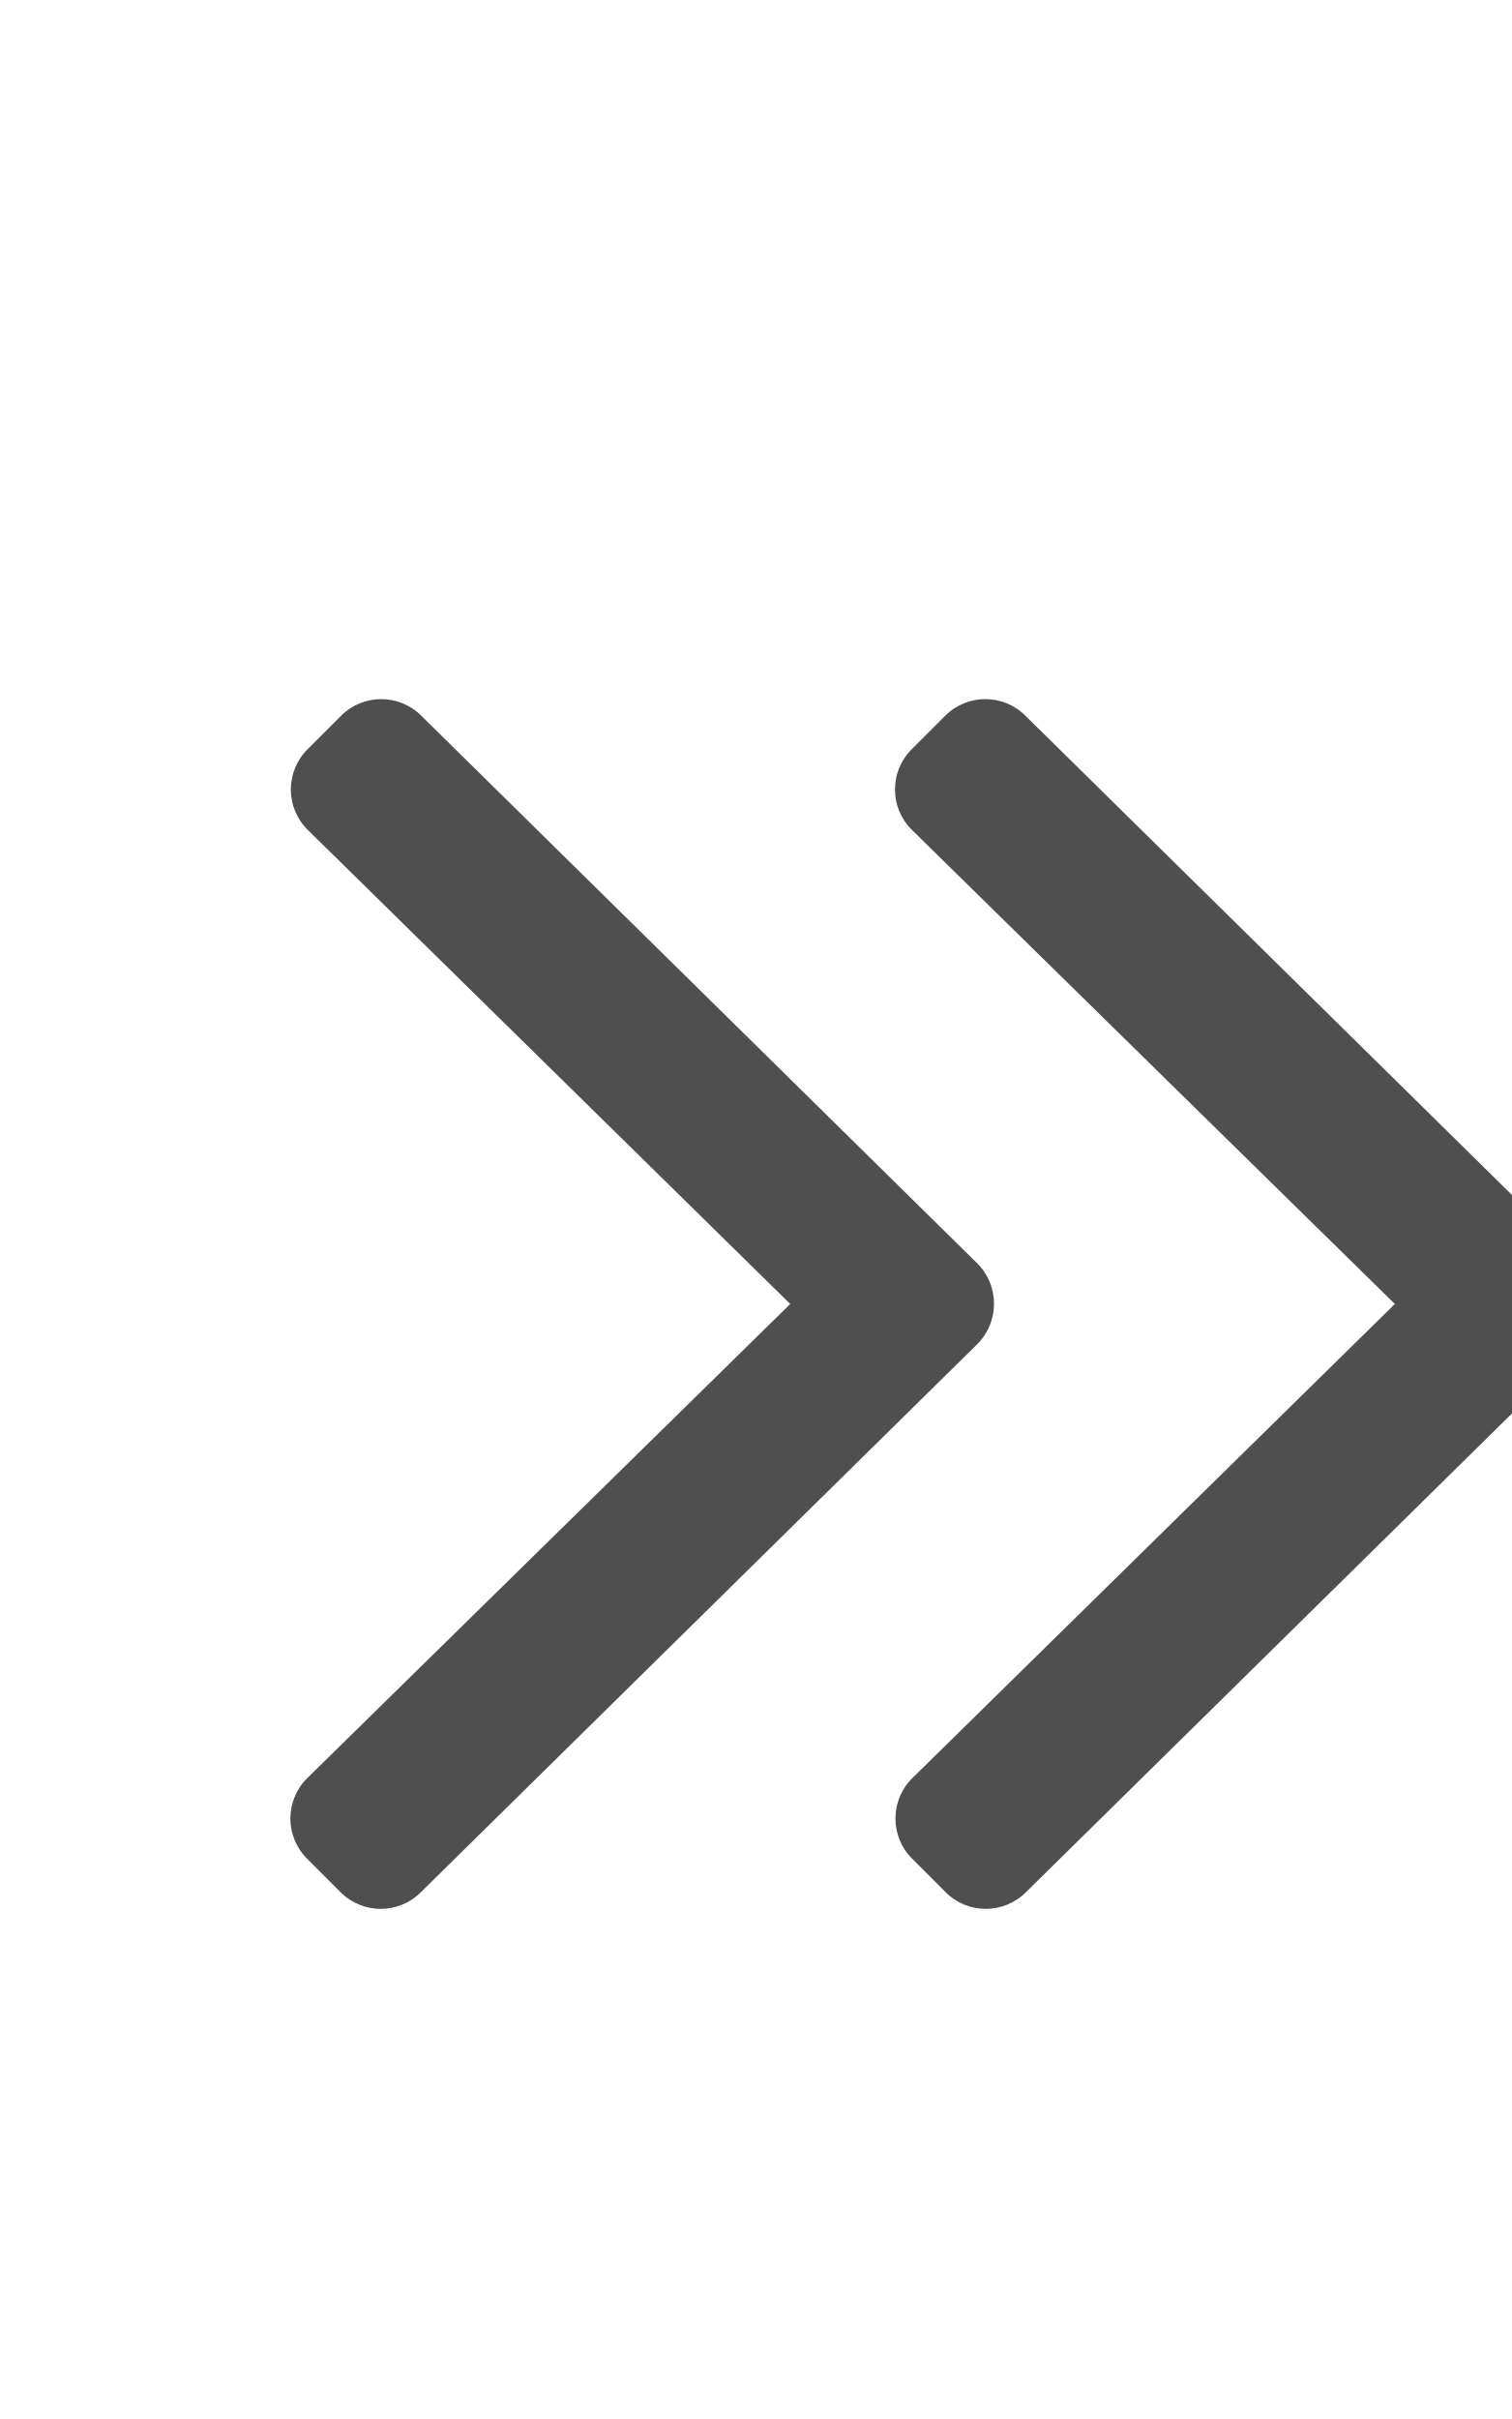
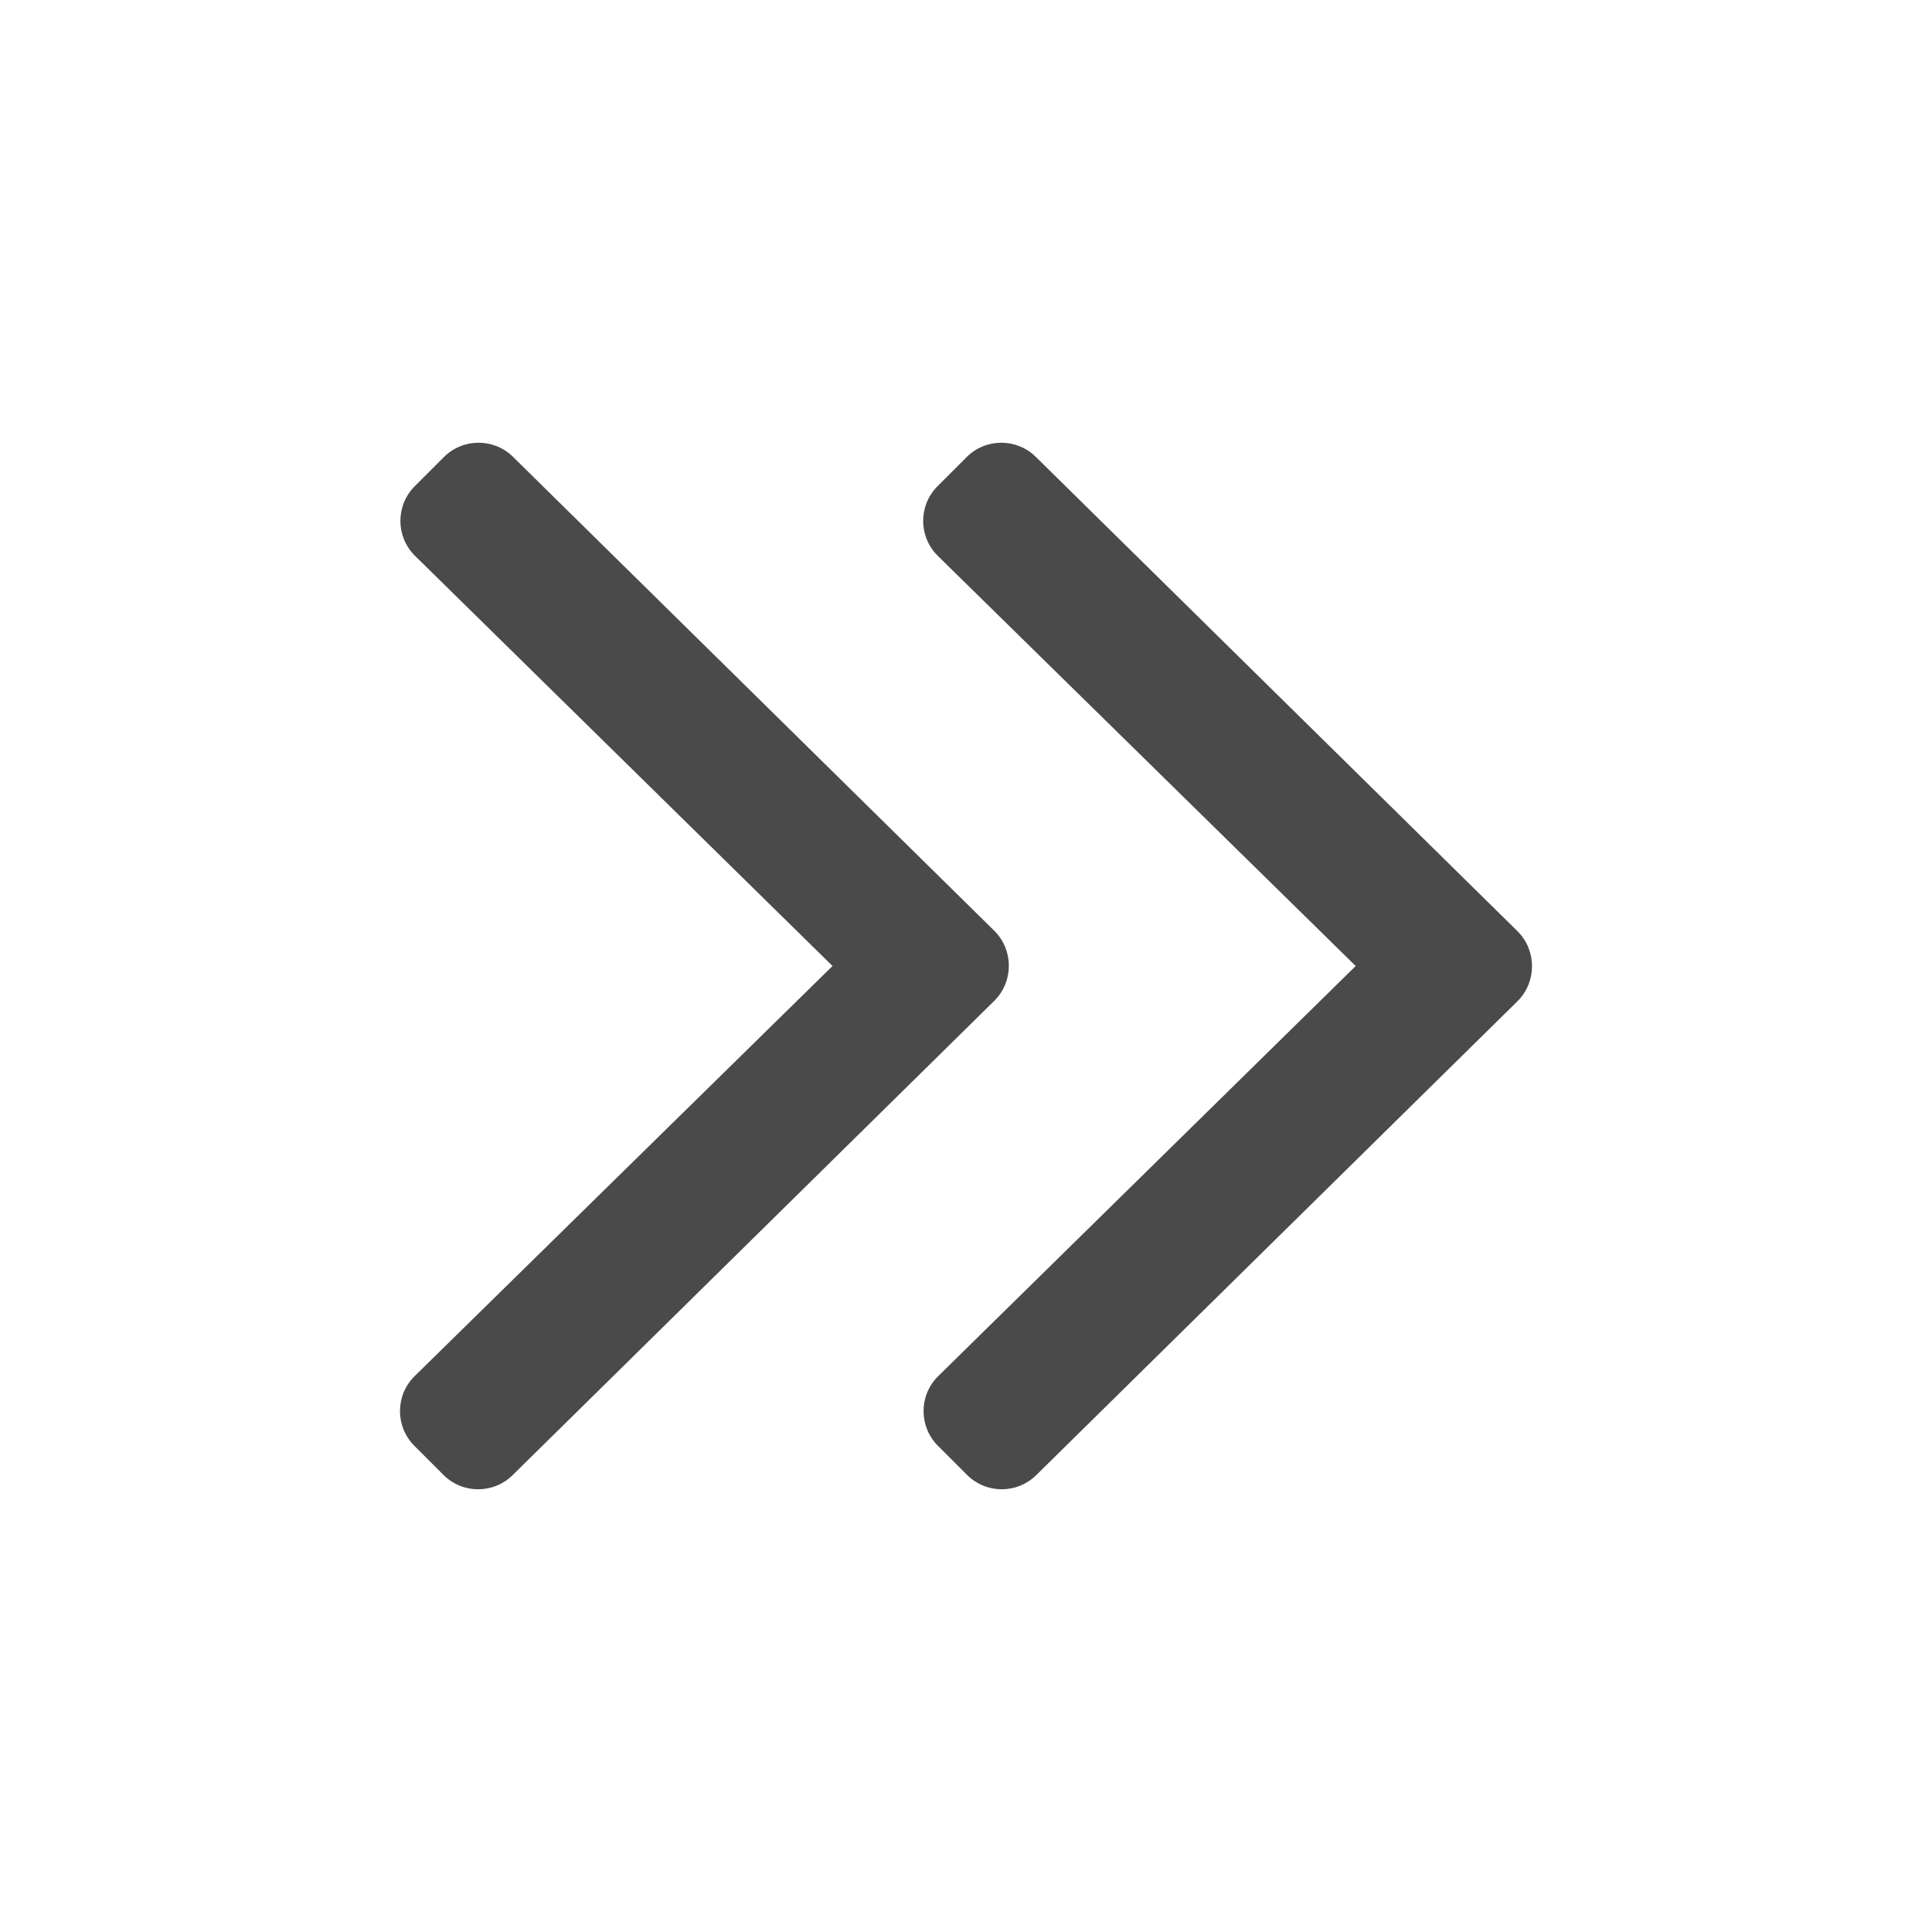
- <svg xmlns="http://www.w3.org/2000/svg" aria-hidden="true" data-prefix="fal" data-icon="angle-double-right" role="img" viewBox="0 0 320 512" class="svg-inline--fa fa-angle-double-right fa-w-10 fa-7x">
-   <path fill="#4f4f4f" transform="translate(40,20)" d="M166.9 264.5l-117.8 116c-4.7 4.7-12.3 4.7-17 0l-7.1-7.1c-4.7-4.7-4.7-12.3 0-17L127.3 256 25.1 155.6c-4.7-4.7-4.7-12.3 0-17l7.1-7.1c4.7-4.7 12.3-4.7 17 0l117.8 116c4.6 4.7 4.6 12.3-.1 17zm128-17l-117.8-116c-4.7-4.7-12.3-4.7-17 0l-7.1 7.1c-4.7 4.7-4.7 12.3 0 17L255.3 256 153.1 356.4c-4.7 4.7-4.7 12.3 0 17l7.1 7.1c4.7 4.7 12.3 4.7 17 0l117.8-116c4.6-4.7 4.6-12.3-.1-17z" class="" />
+ <svg xmlns="http://www.w3.org/2000/svg" aria-hidden="true" data-prefix="fal" data-icon="angle-double-right" role="img" viewBox="0 0 512 512" class="svg-inline--fa fa-angle-double-right fa-w-10 fa-7x" version="1.1" id="svg4" width="512" height="512">
+   <defs id="defs8" />
+   <path fill="#4a4a4a" d="M 263.521,265.207 135.923,390.856 c -5.091,5.091 -13.323,5.091 -18.414,0 l -7.691,-7.691 c -5.091,-5.091 -5.091,-13.323 0,-18.414 L 220.627,256 109.927,147.249 c -5.091,-5.091 -5.091,-13.323 0,-18.414 l 7.691,-7.691 c 5.091,-5.091 13.323,-5.091 18.414,0 l 127.598,125.649 c 4.983,5.091 4.983,13.323 -0.108,18.414 z M 402.168,246.793 274.57,121.144 c -5.091,-5.091 -13.323,-5.091 -18.414,0 l -7.691,7.691 c -5.091,5.091 -5.091,13.323 0,18.414 L 359.274,256 248.573,364.751 c -5.091,5.091 -5.091,13.323 0,18.414 l 7.691,7.691 c 5.091,5.091 13.323,5.091 18.414,0 L 402.276,265.207 c 4.983,-5.091 4.983,-13.323 -0.108,-18.414 z" class="" id="path2" style="stroke-width:1.083" />
</svg>
